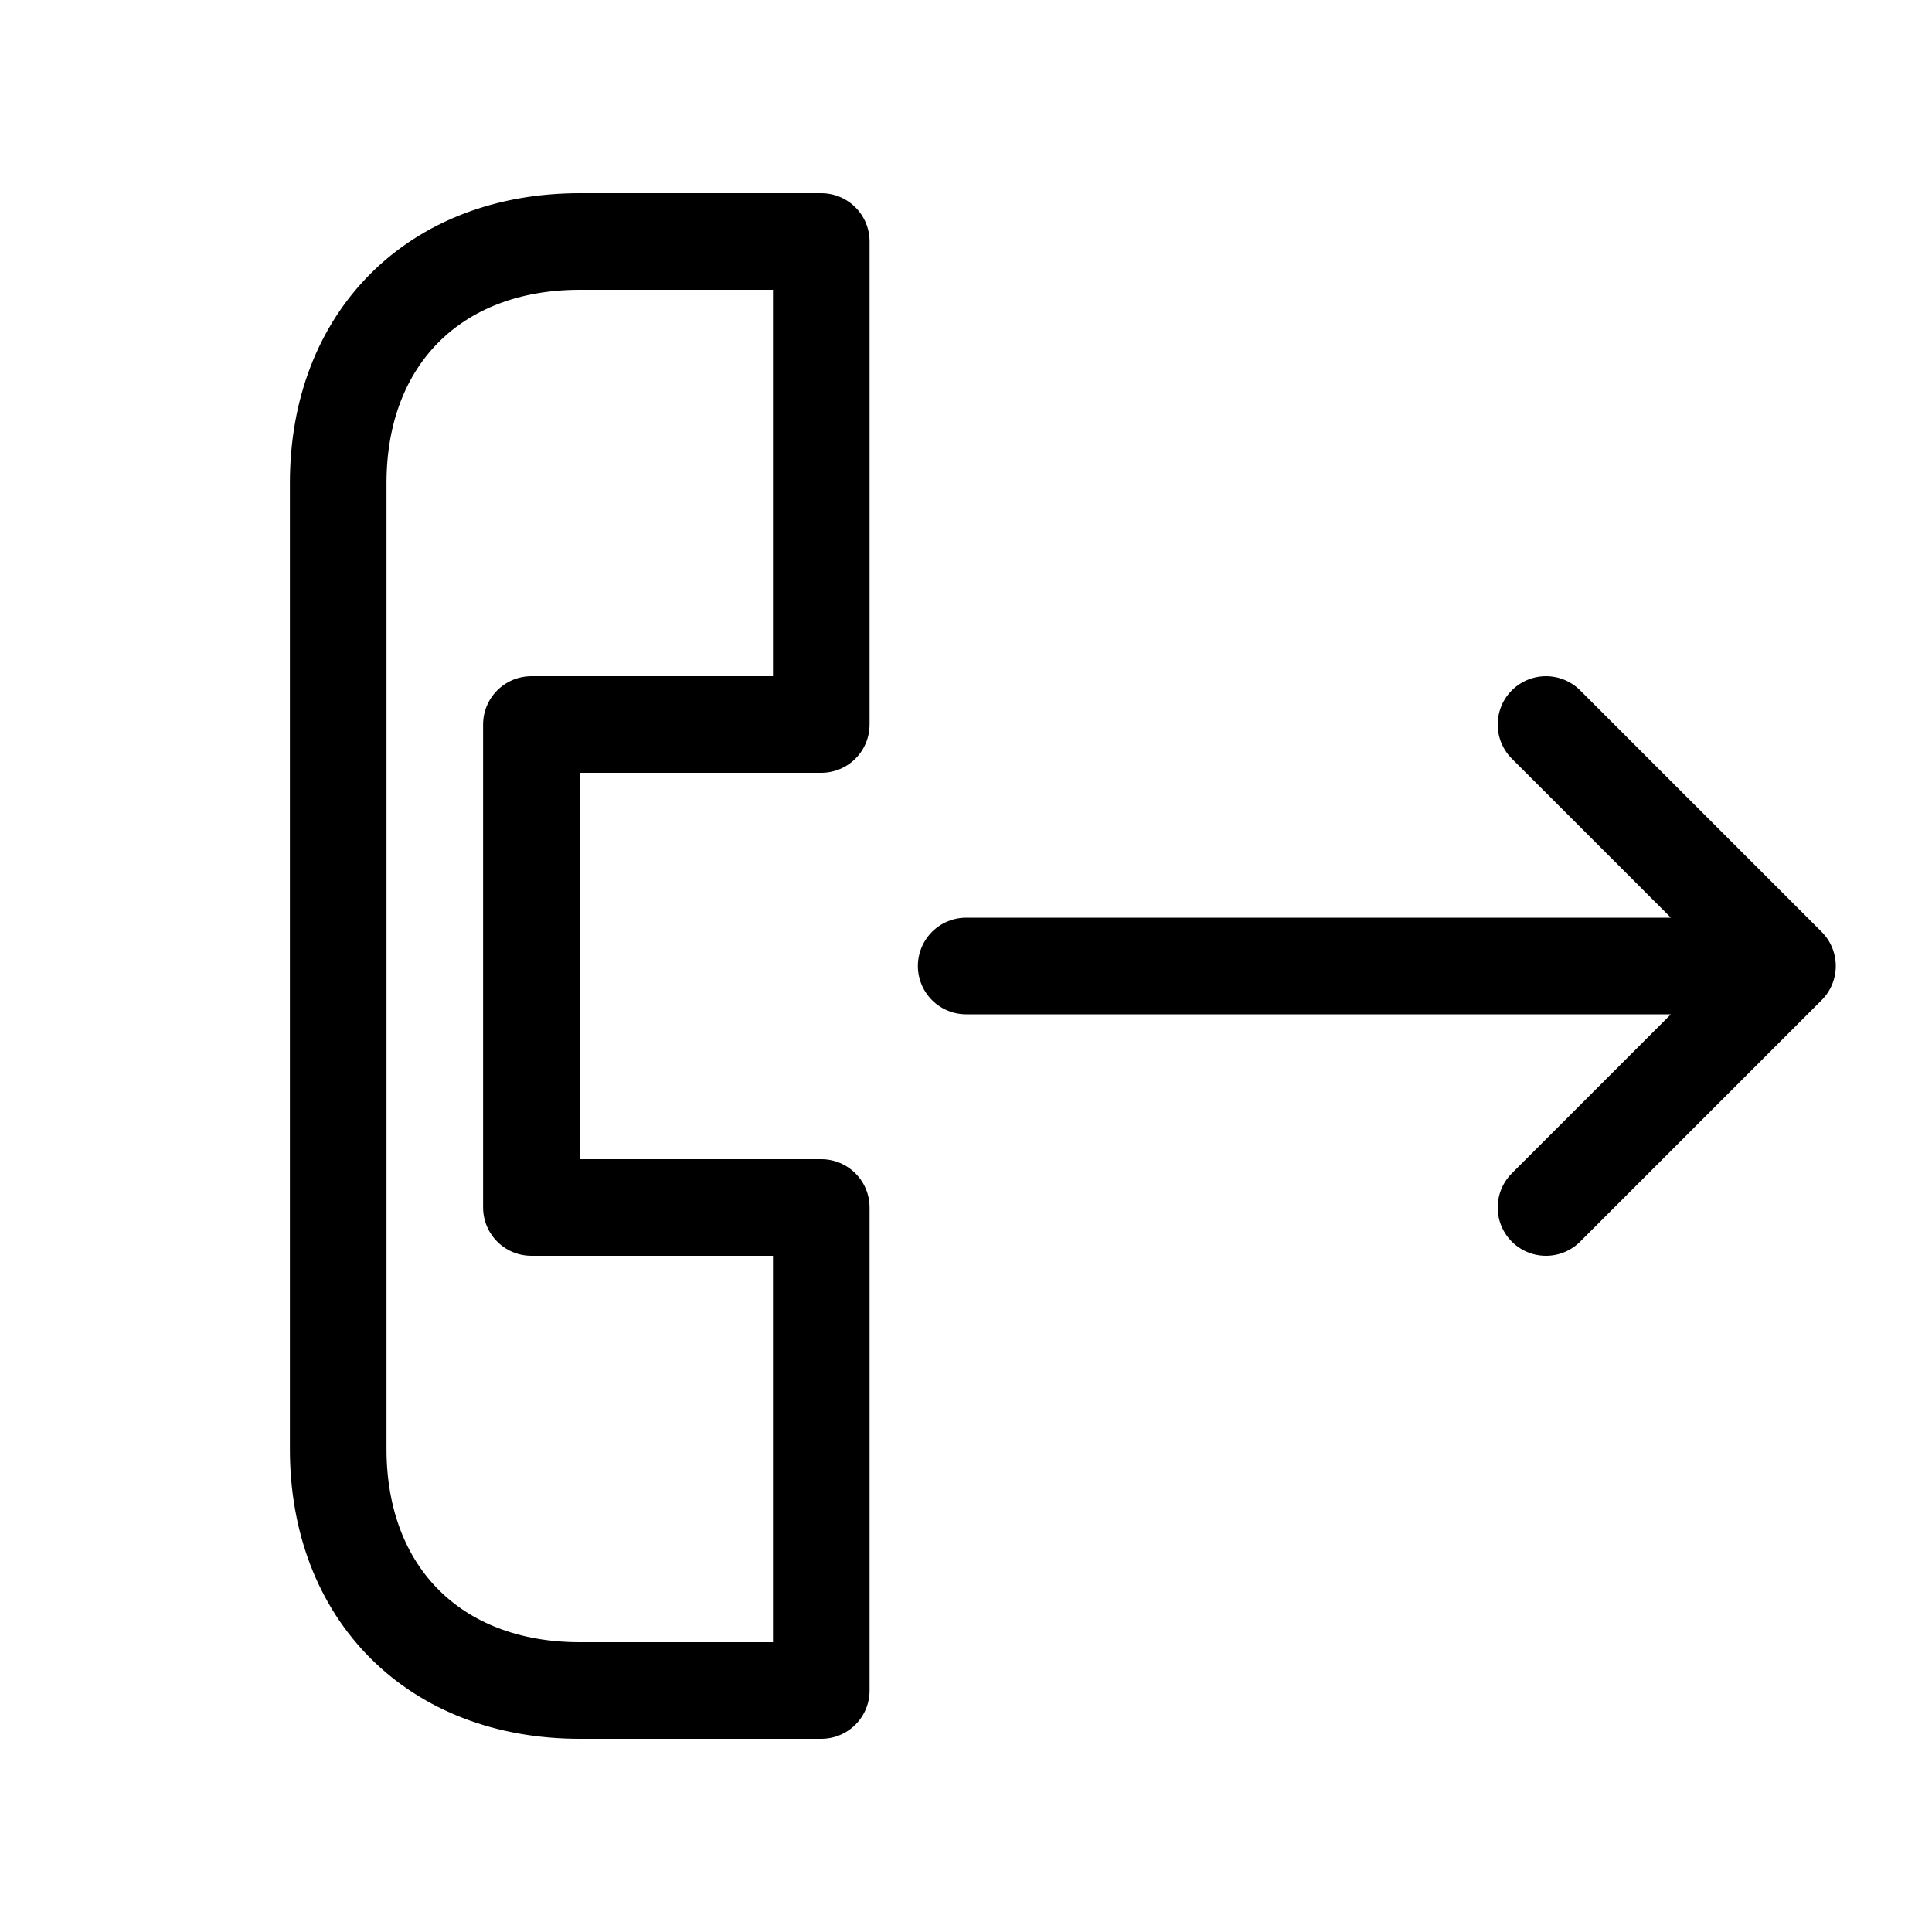
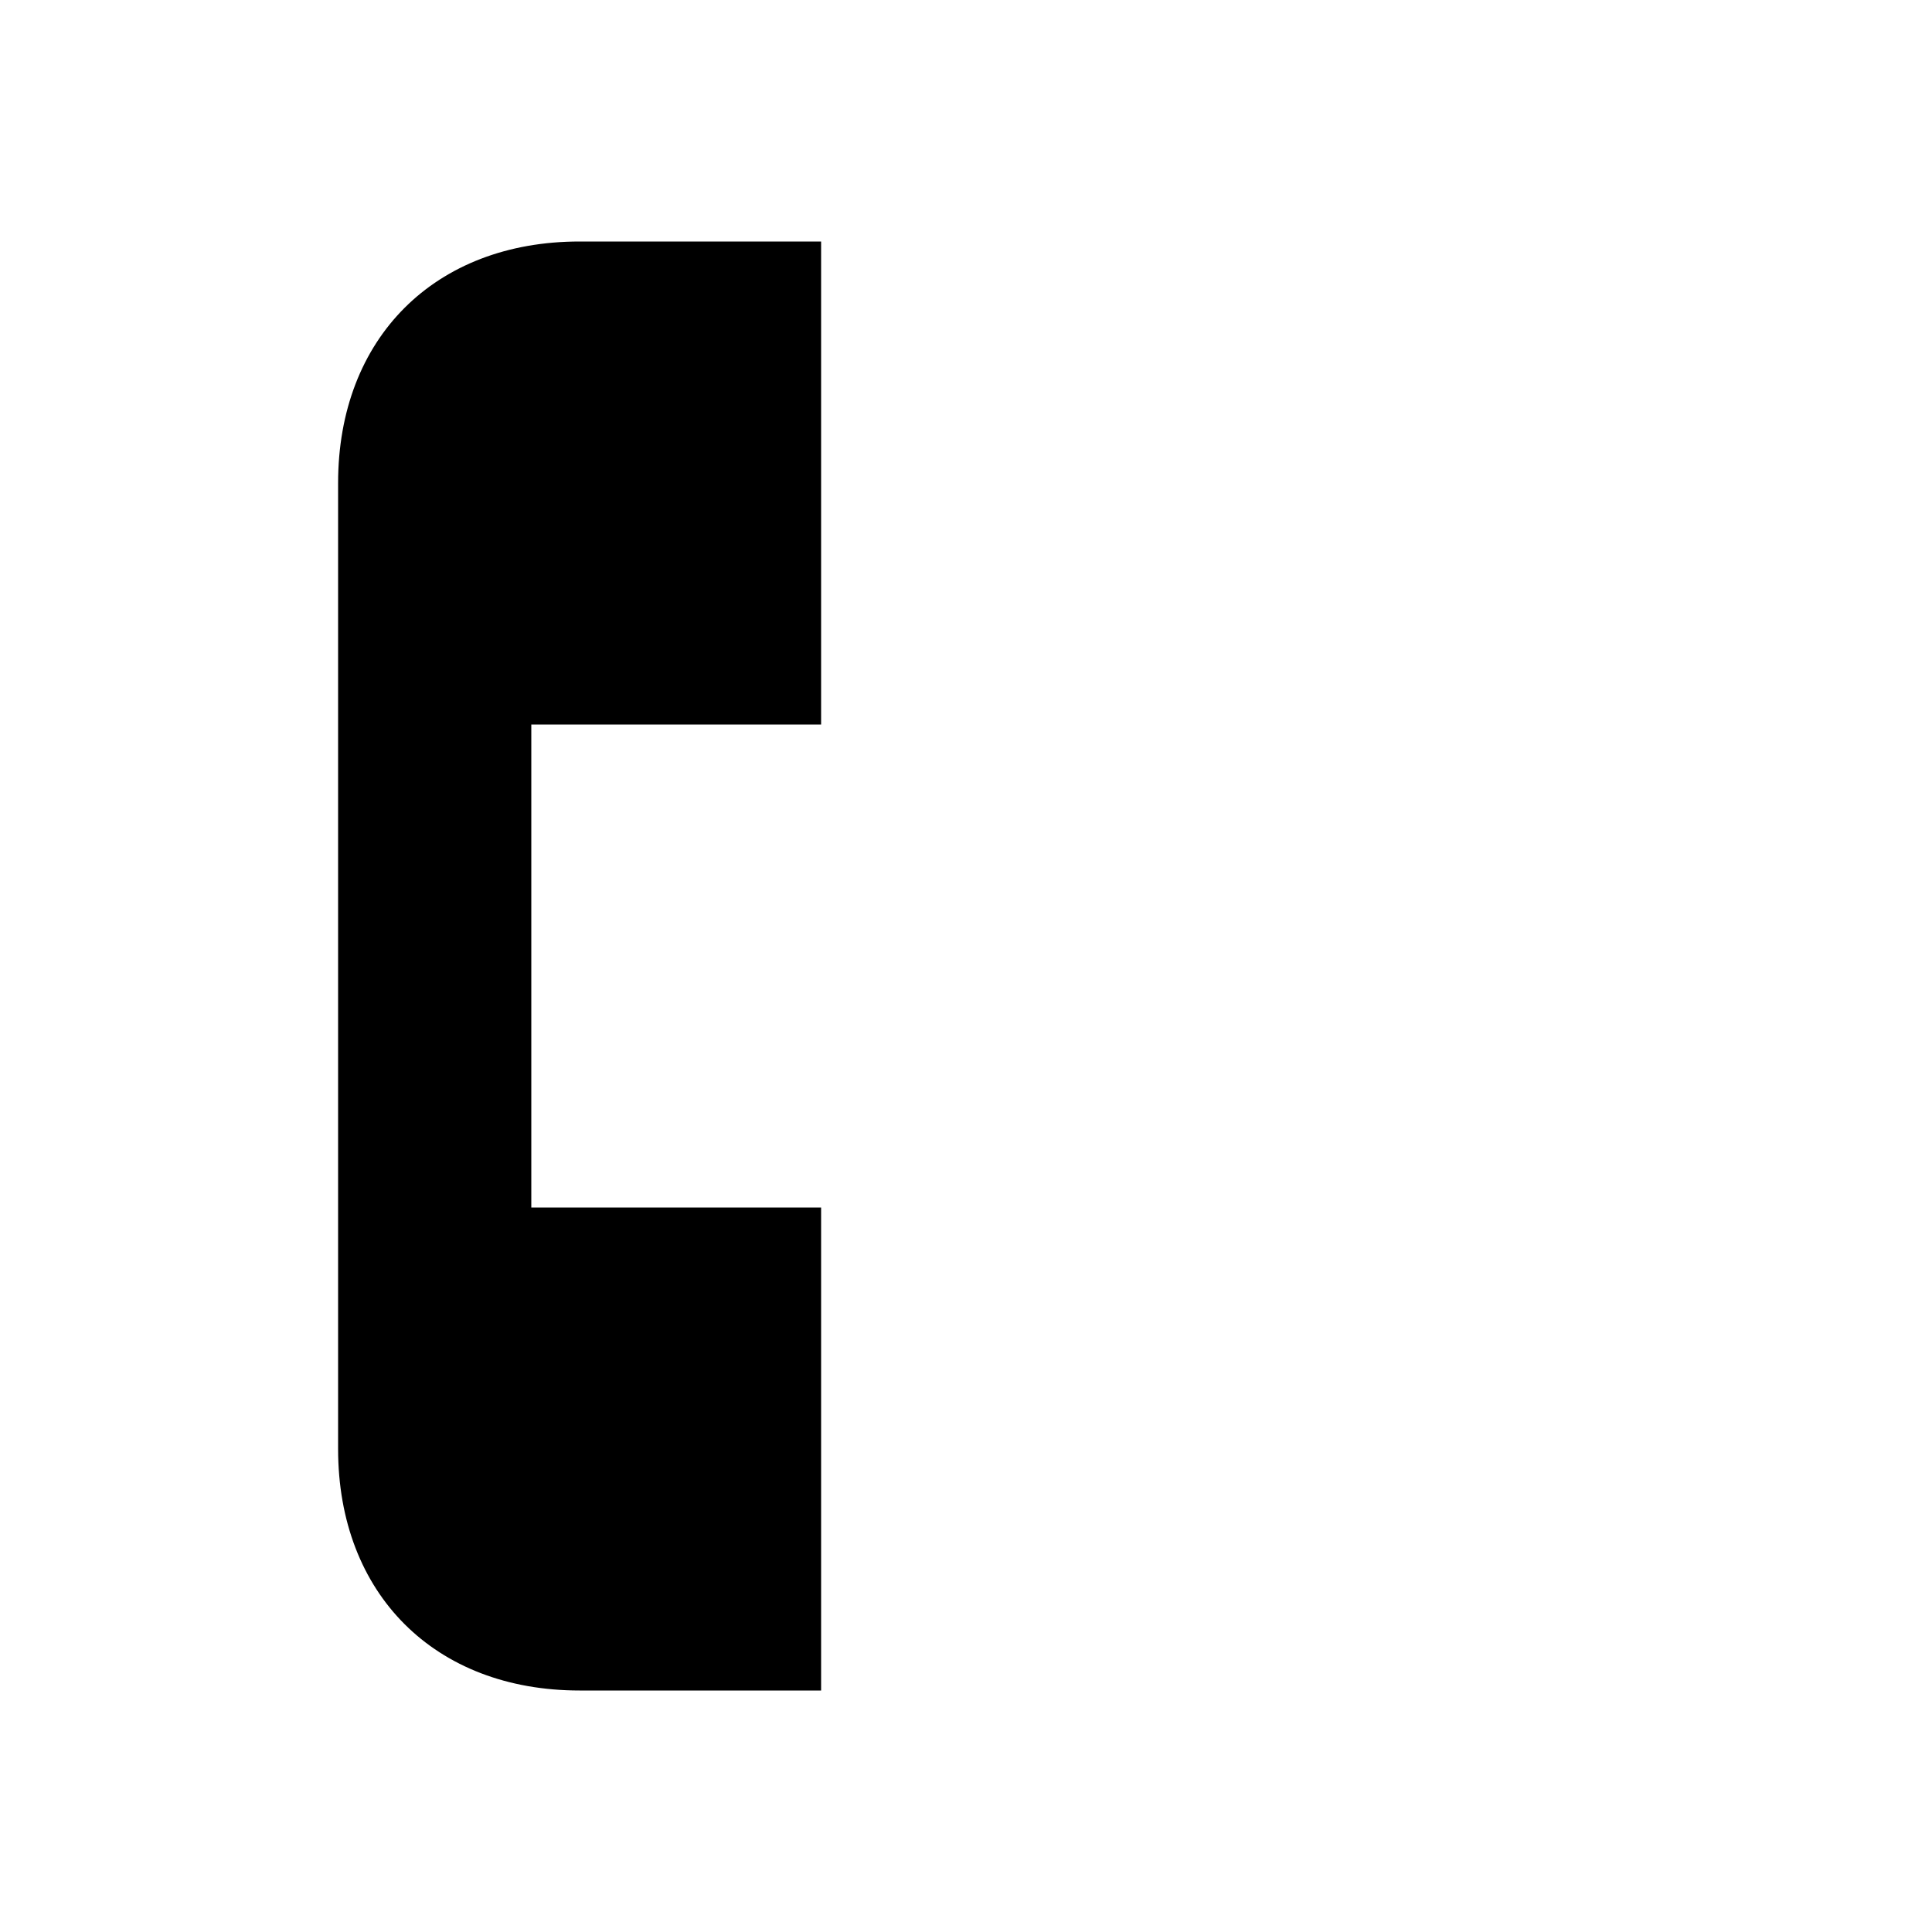
- <svg xmlns="http://www.w3.org/2000/svg" width="20" height="20" viewBox="0 0 20 20" fill="none">
-   <path d="M10.002 10H18.504M18.504 10L16.004 7.5M18.504 10L16.004 12.5M8.502 2.5V7.5H5.501V12.5H8.502V17.5H6.001C4.501 17.5 3.501 16.5 3.501 15V5C3.501 3.5 4.501 2.5 6.001 2.5H8.502Z" stroke="black" stroke-linecap="round" stroke-linejoin="round" />
+ <svg xmlns="http://www.w3.org/2000/svg" viewBox="0 0 20 20">
+   <path stroke-linecap="round" stroke-linejoin="round" d="M10 10h8.5m0 0L16 7.5m2.5 2.5L16 12.5m-7.5-10v5h-3v5h3v5H6c-1.5 0-2.5-1-2.5-2.5V5c0-1.5 1-2.5 2.5-2.5h2.5Z" />
</svg>
